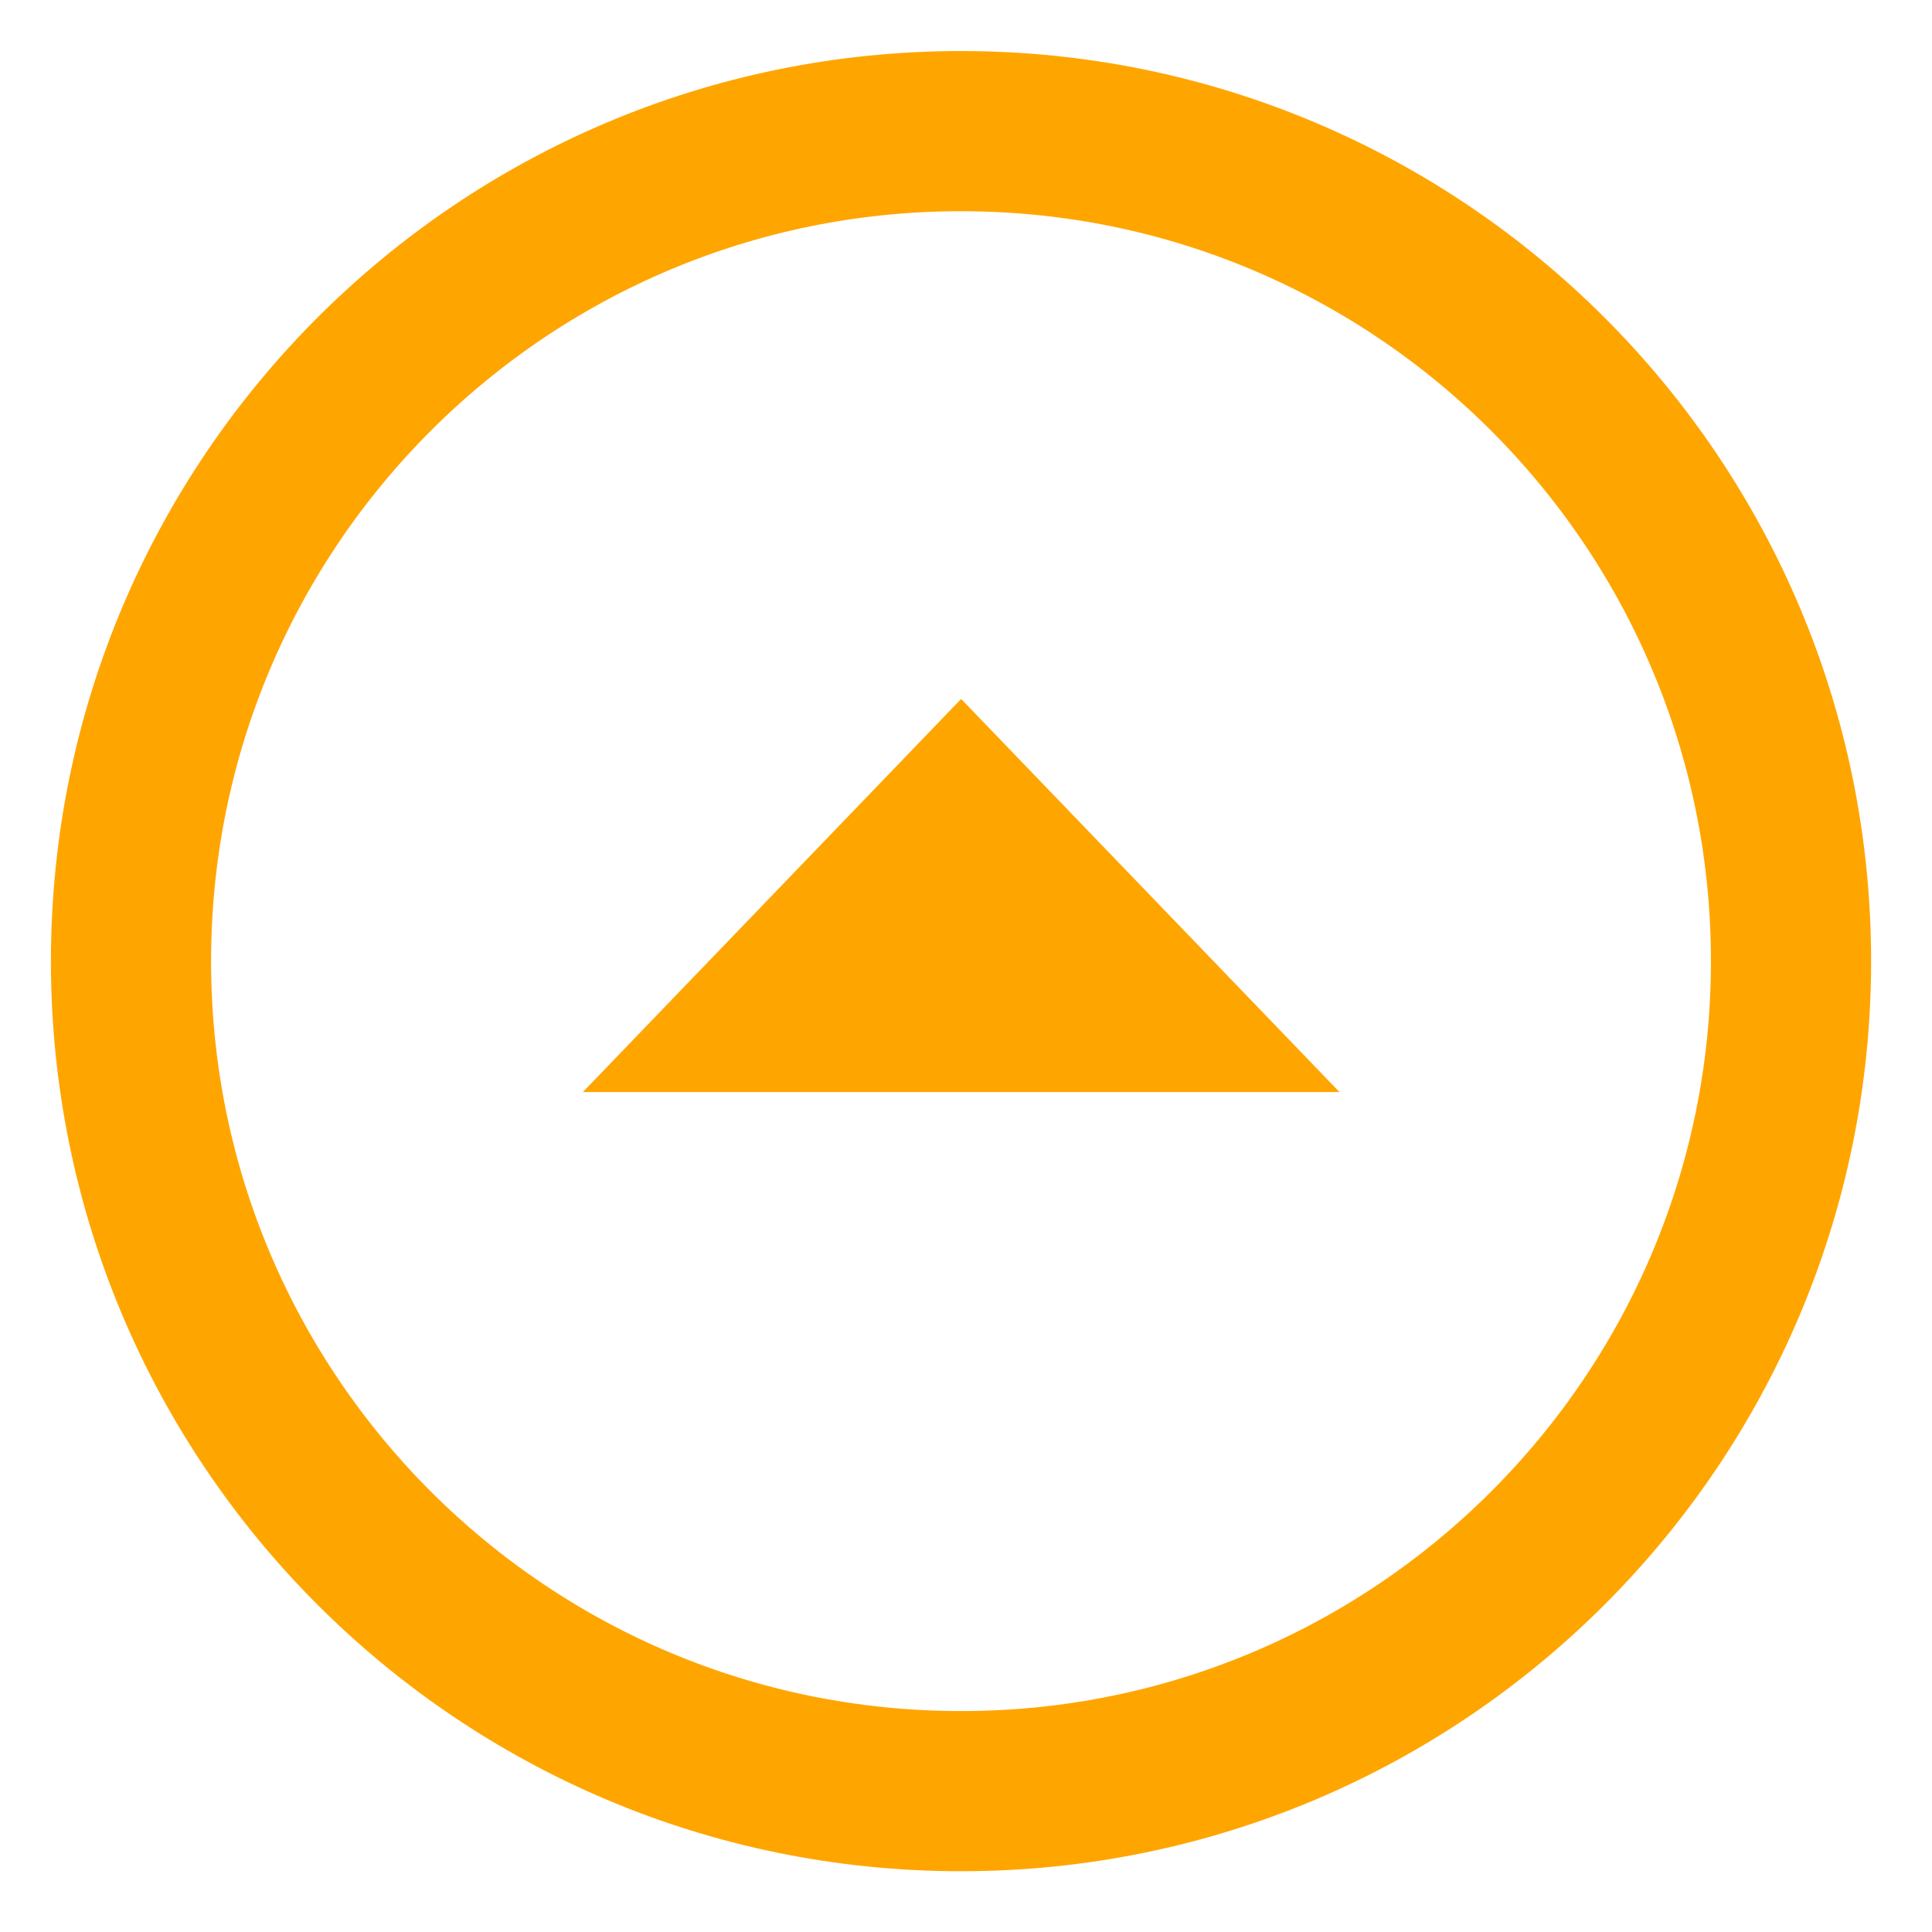
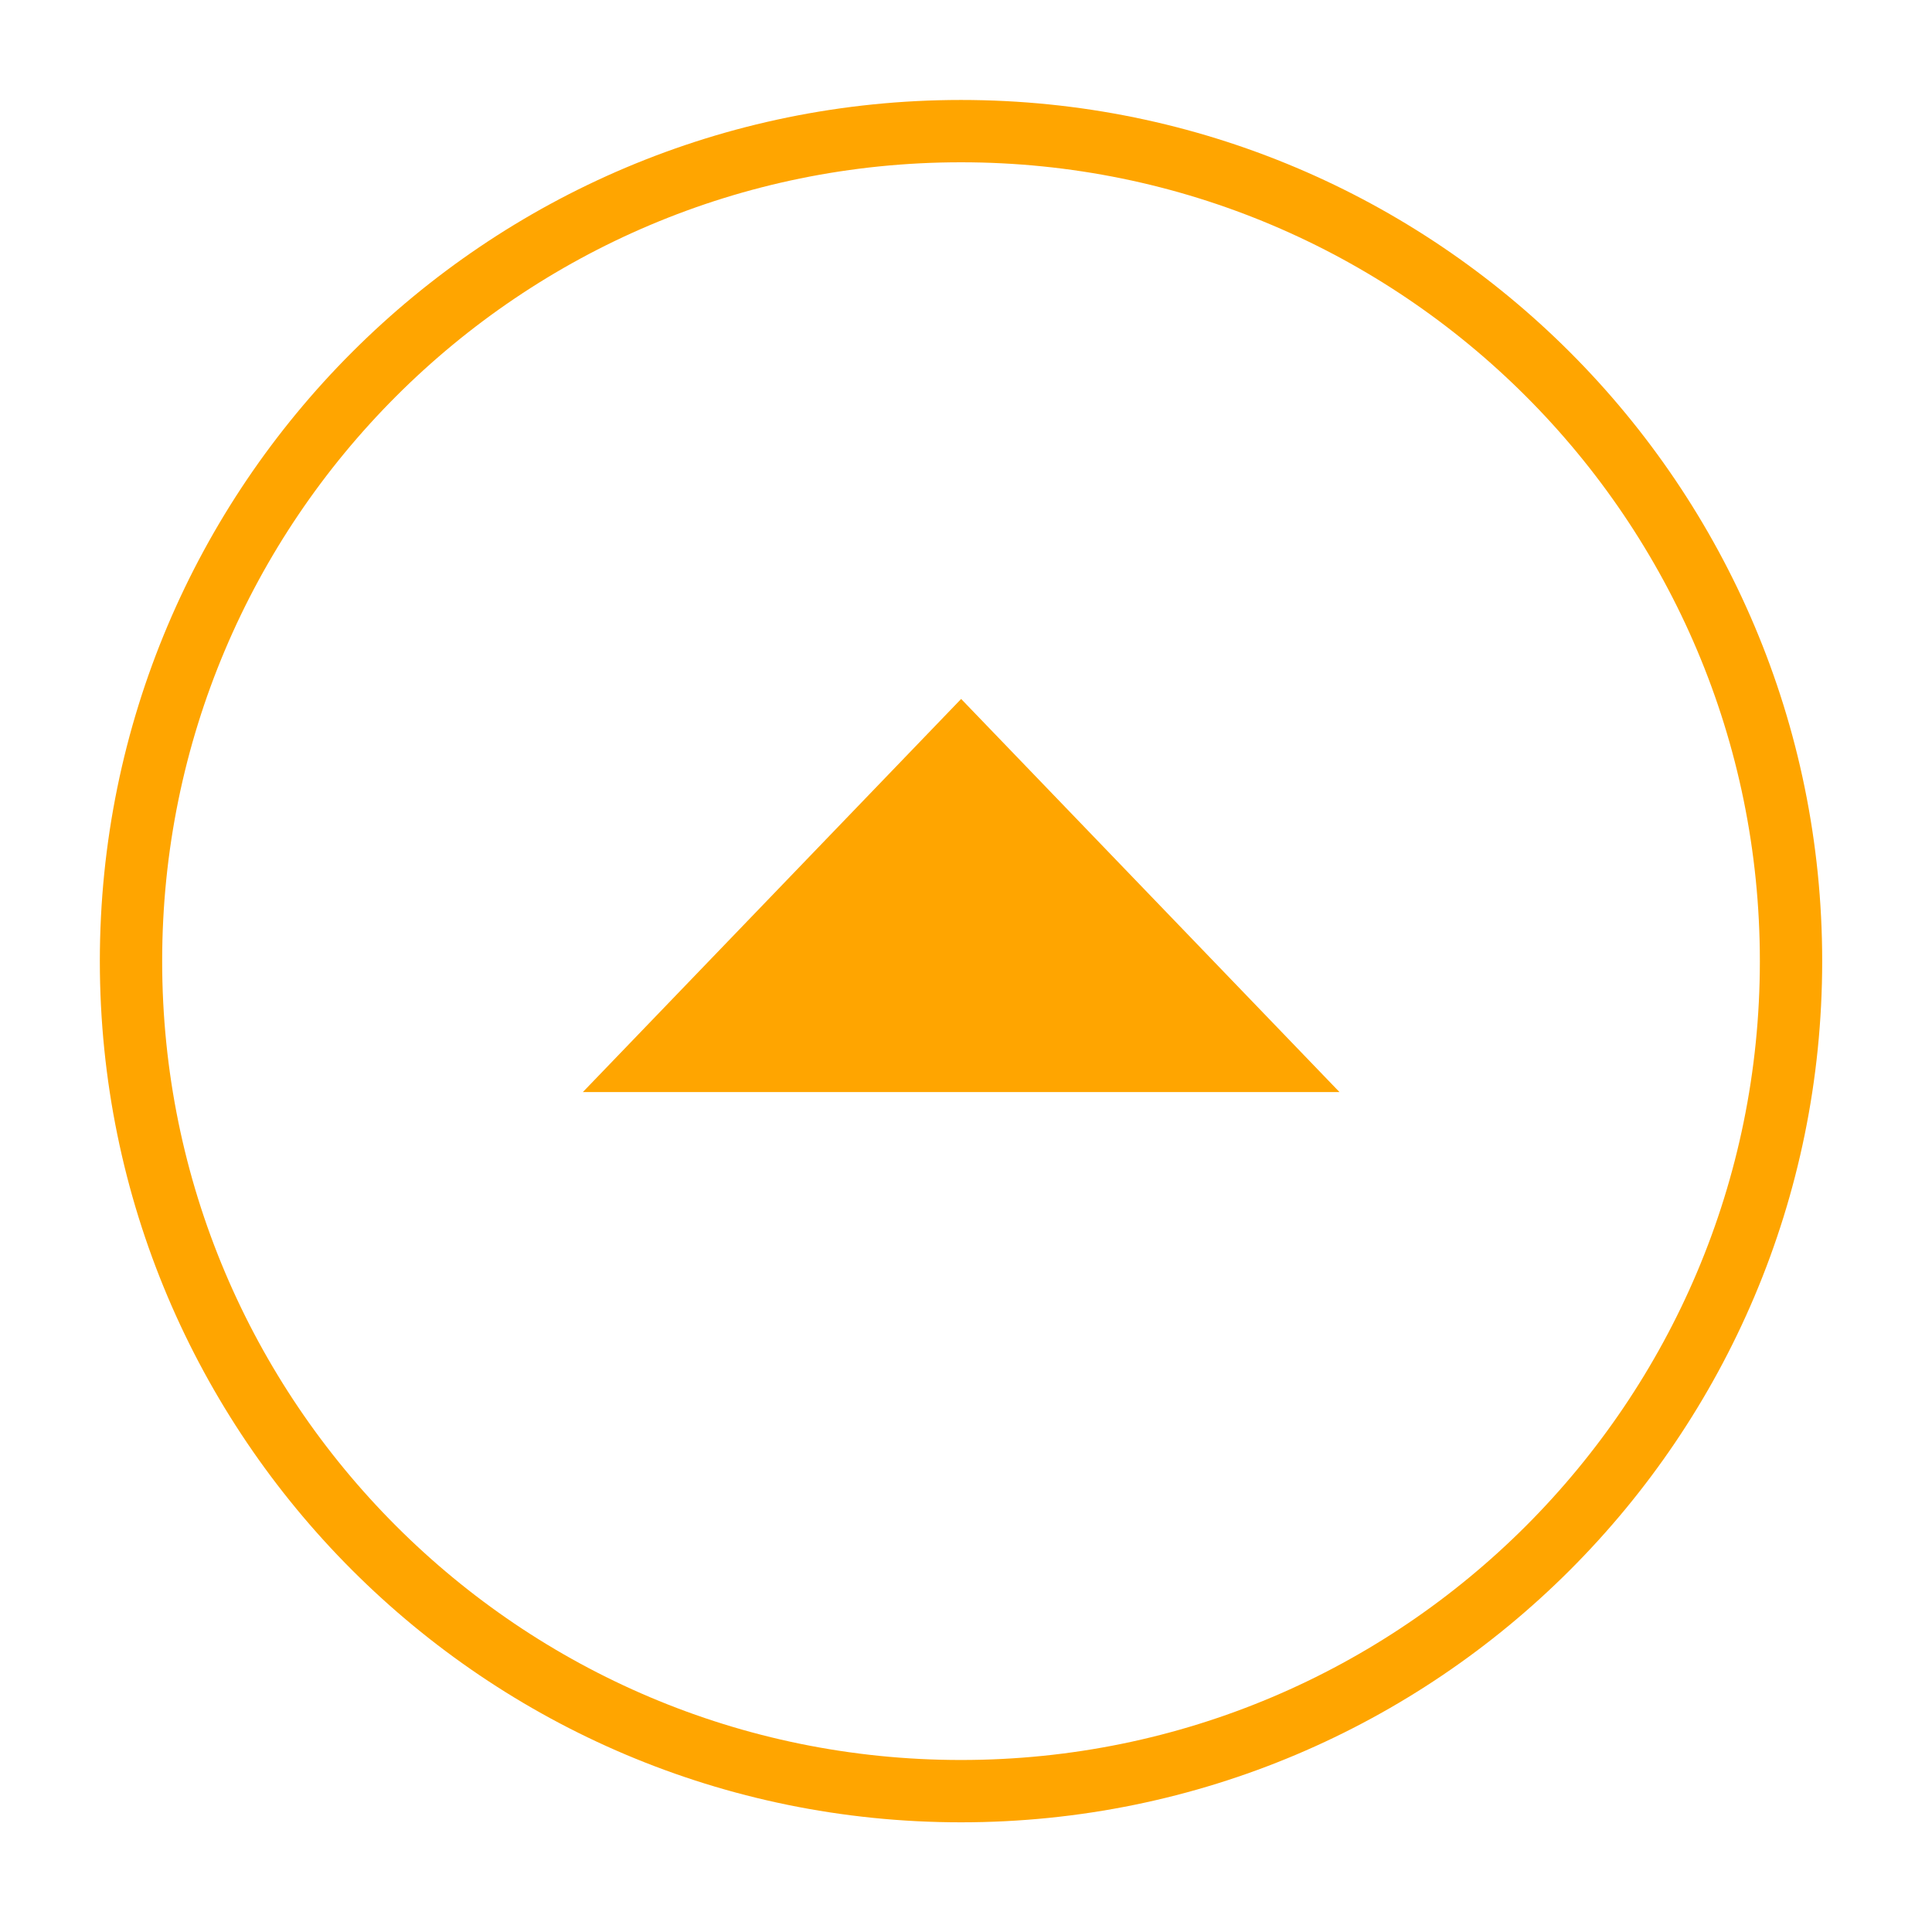
<svg xmlns="http://www.w3.org/2000/svg" width="31" height="31" viewBox="0 0 31 31" fill="none">
-   <g clip-path="url(#clip0_1393_1534)">
-     <path d="M28.738 15.422C28.738 22.777 22.775 28.74 15.42 28.74C8.064 28.74 2.102 22.777 2.102 15.422C2.102 8.066 8.064 2.104 15.42 2.104C22.775 2.104 28.738 8.066 28.738 15.422Z" stroke="orange" stroke-width="2.57" />
+   <g clipPath="url(#clip0_1393_1534)">
+     <path d="M28.738 15.422C28.738 22.777 22.775 28.74 15.42 28.74C8.064 28.74 2.102 22.777 2.102 15.422C2.102 8.066 8.064 2.104 15.42 2.104C22.775 2.104 28.738 8.066 28.738 15.422Z" stroke="orange" strokeWidth="2.57" />
    <path d="M15.422 11.215L21.493 17.523H9.352L15.422 11.215Z" fill="orange" />
  </g>
  <defs>
    <clipPath id="clip0_1393_1534">
      <rect width="30.842" height="30.842" fill="orange" />
    </clipPath>
  </defs>
</svg>
